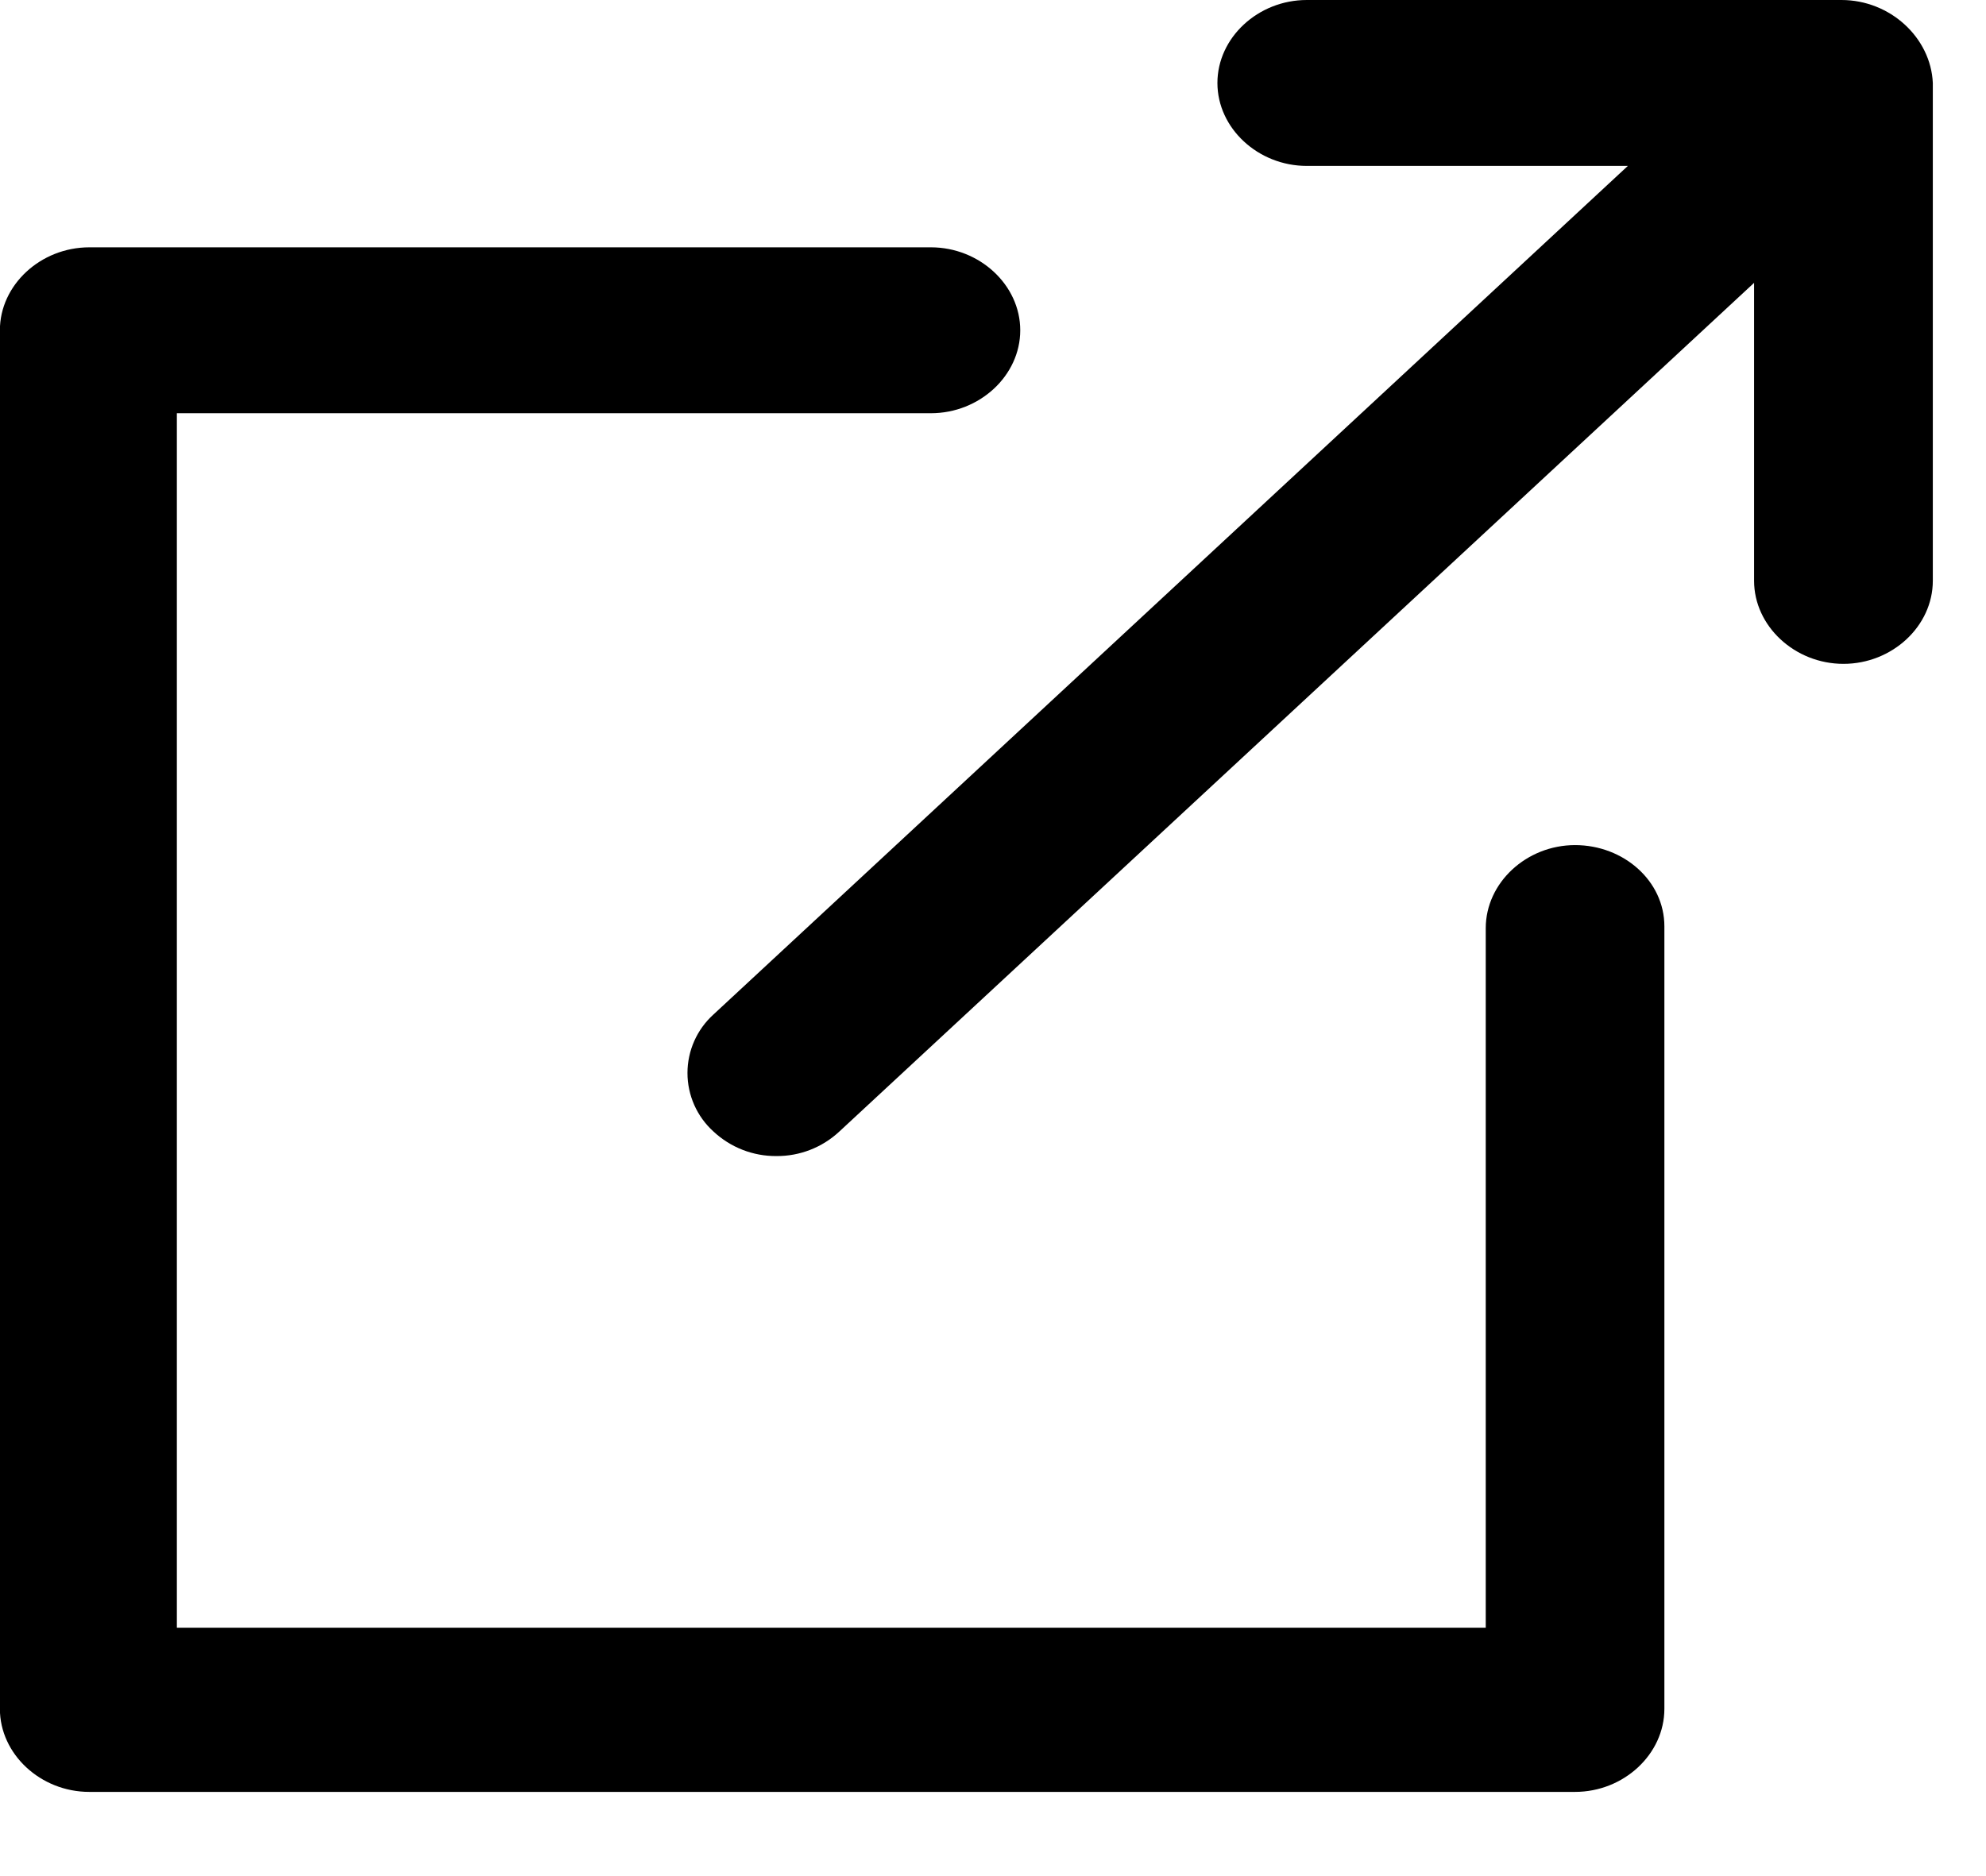
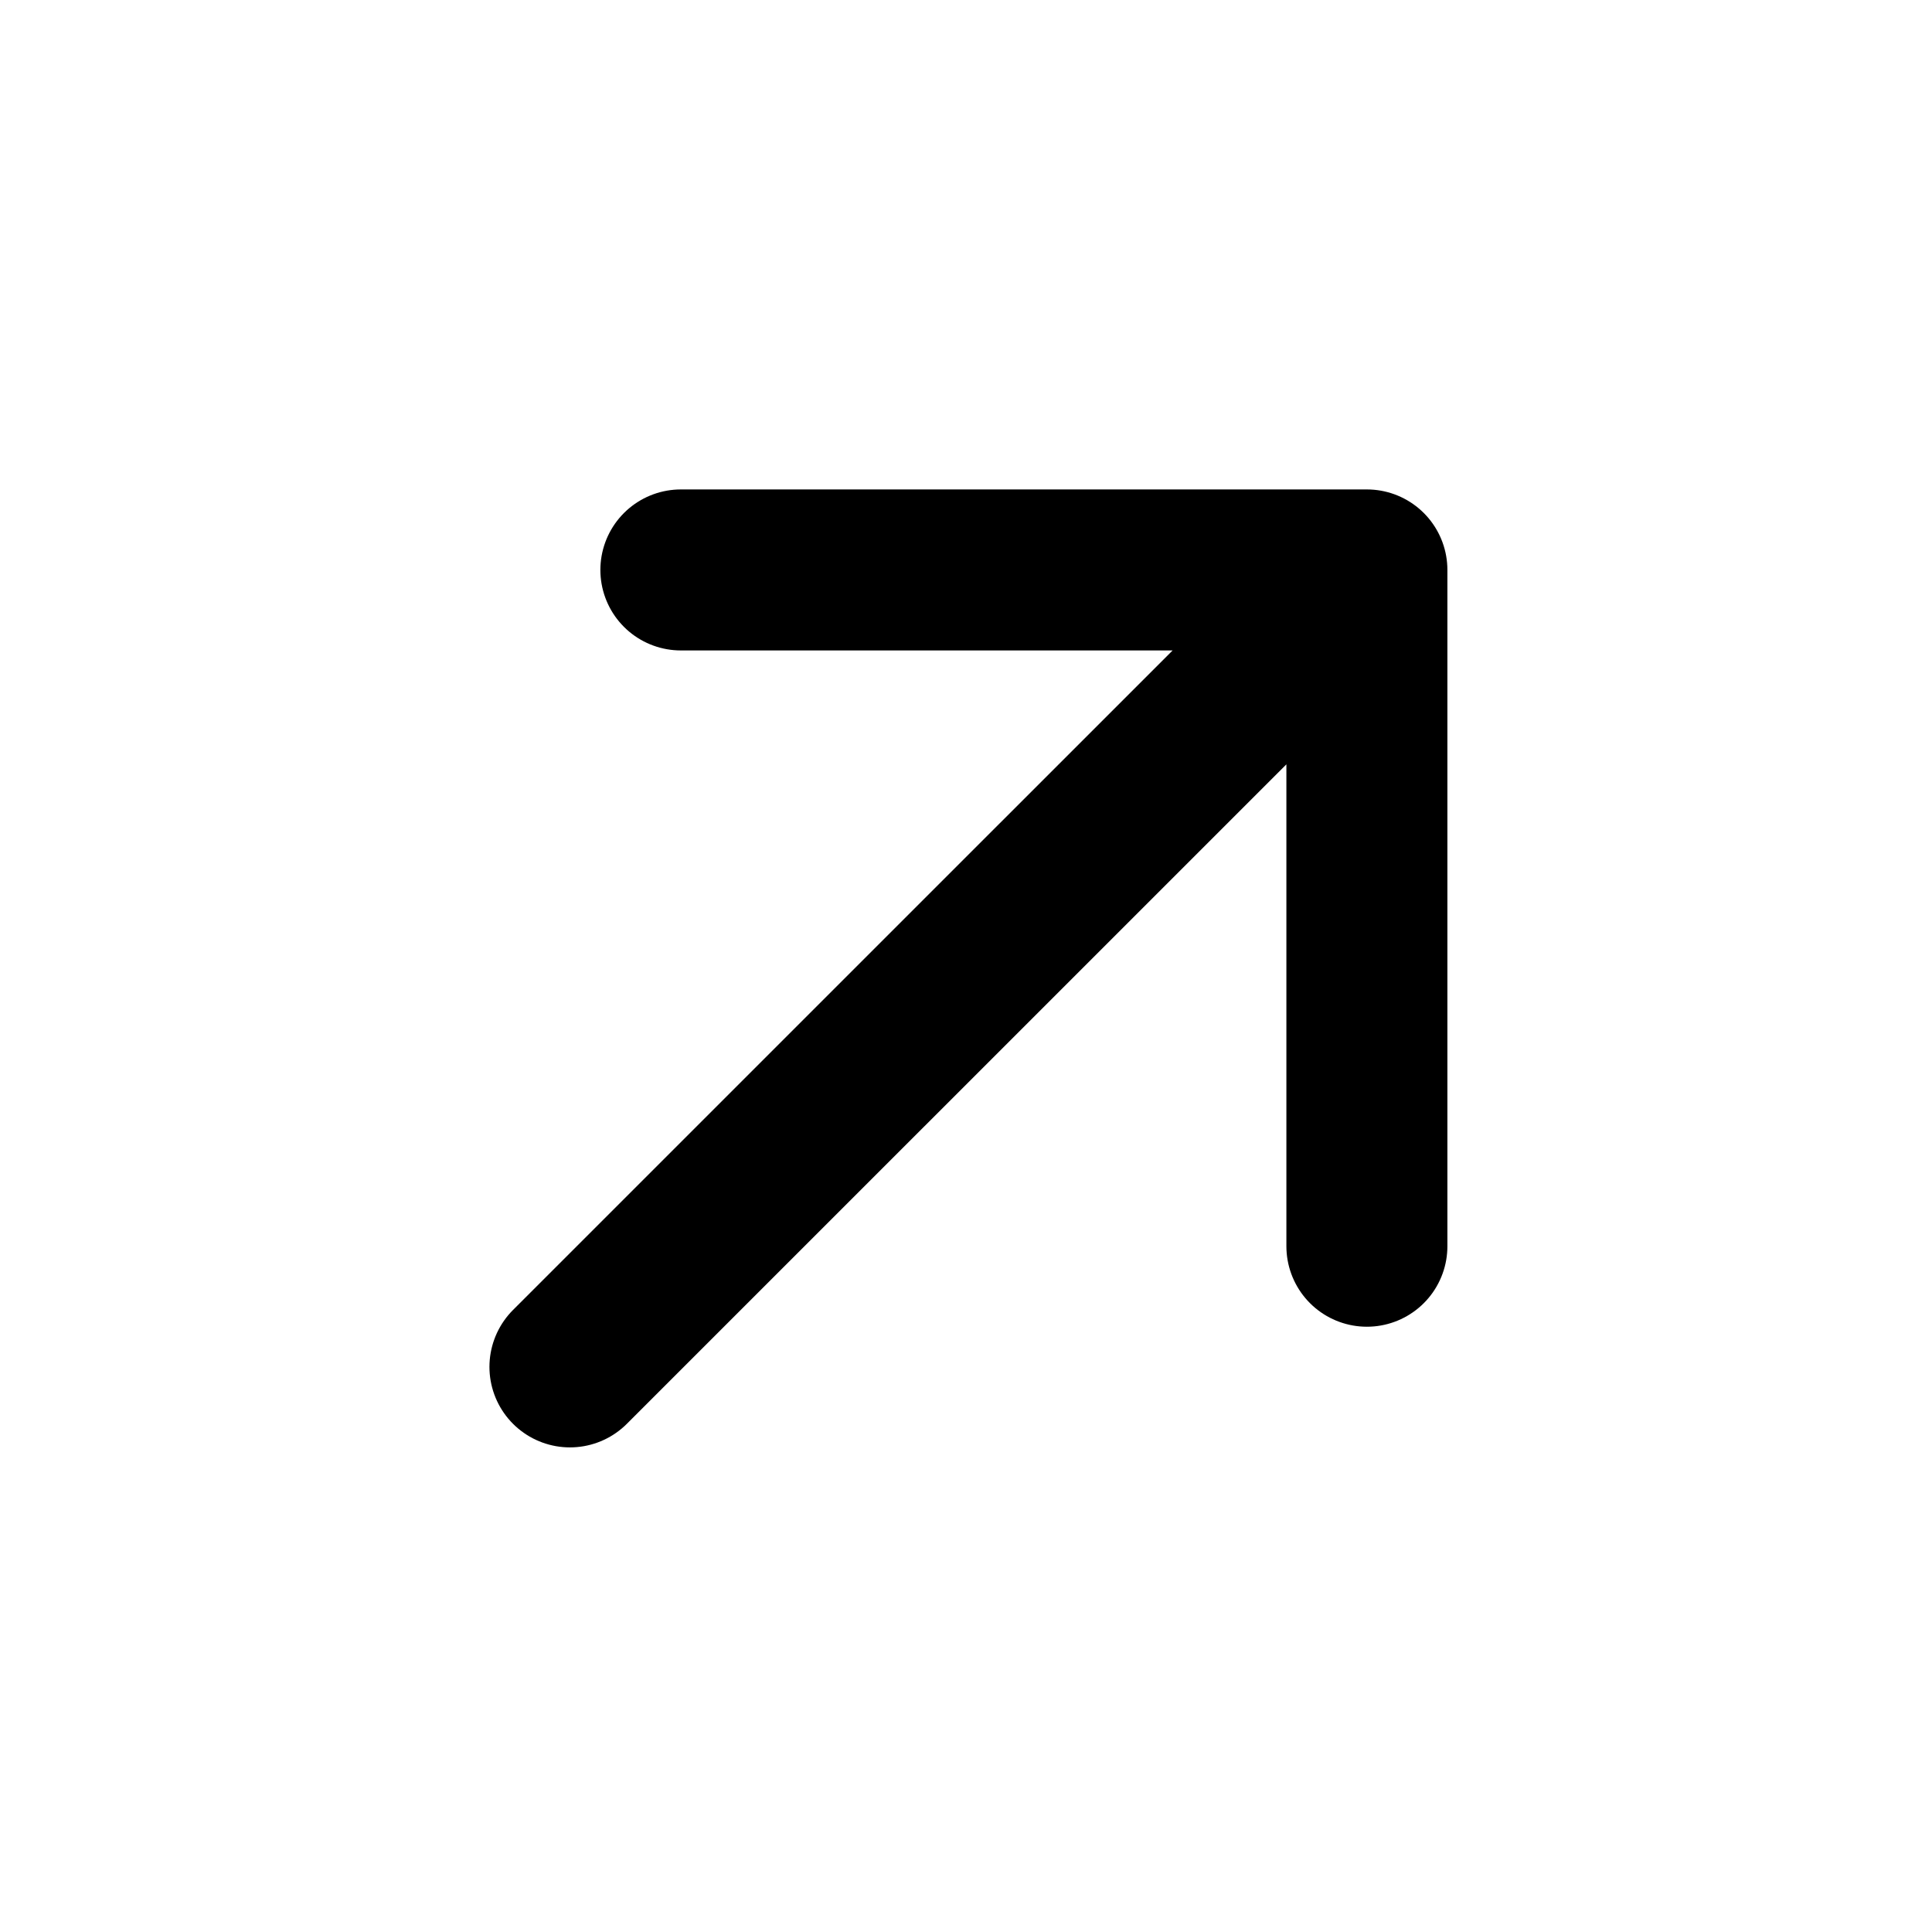
- <svg xmlns="http://www.w3.org/2000/svg" width="18" height="17" viewBox="0 0 18 17" fill="none">
-   <path d="M14.276 7.661c-.442 0-.81.342-.81.753v6.342H1.603V3.746h6.834c.442 0 .81-.341.81-.752 0-.41-.368-.752-.81-.752H.81c-.443 0-.811.342-.811.752v12.497c0 .41.368.753.81.753h13.466c.442 0 .81-.342.81-.753V8.397c0-.41-.368-.736-.81-.736z" fill="currentColor" />
-   <path d="M16.689 0h-4.845c-.442 0-.81.342-.81.752s.368.752.81.752h2.91L6.466 9.197a.715.715 0 000 1.06.827.827 0 00.571.223.827.827 0 00.571-.223l8.29-7.693v2.701c0 .41.368.753.81.753.442 0 .81-.342.81-.753V.752C17.5.342 17.132 0 16.69 0z" fill="currentColor" />
+ <svg xmlns="http://www.w3.org/2000/svg" width="24" height="24" viewBox="0 0 24 24" fill="none">
+   <path d="M8.458 7.08h8.522m0 0v8.401m0-8.4l-9.9 9.899" stroke="currentColor" stroke-width="2" stroke-linecap="round" stroke-linejoin="round" />
</svg>
